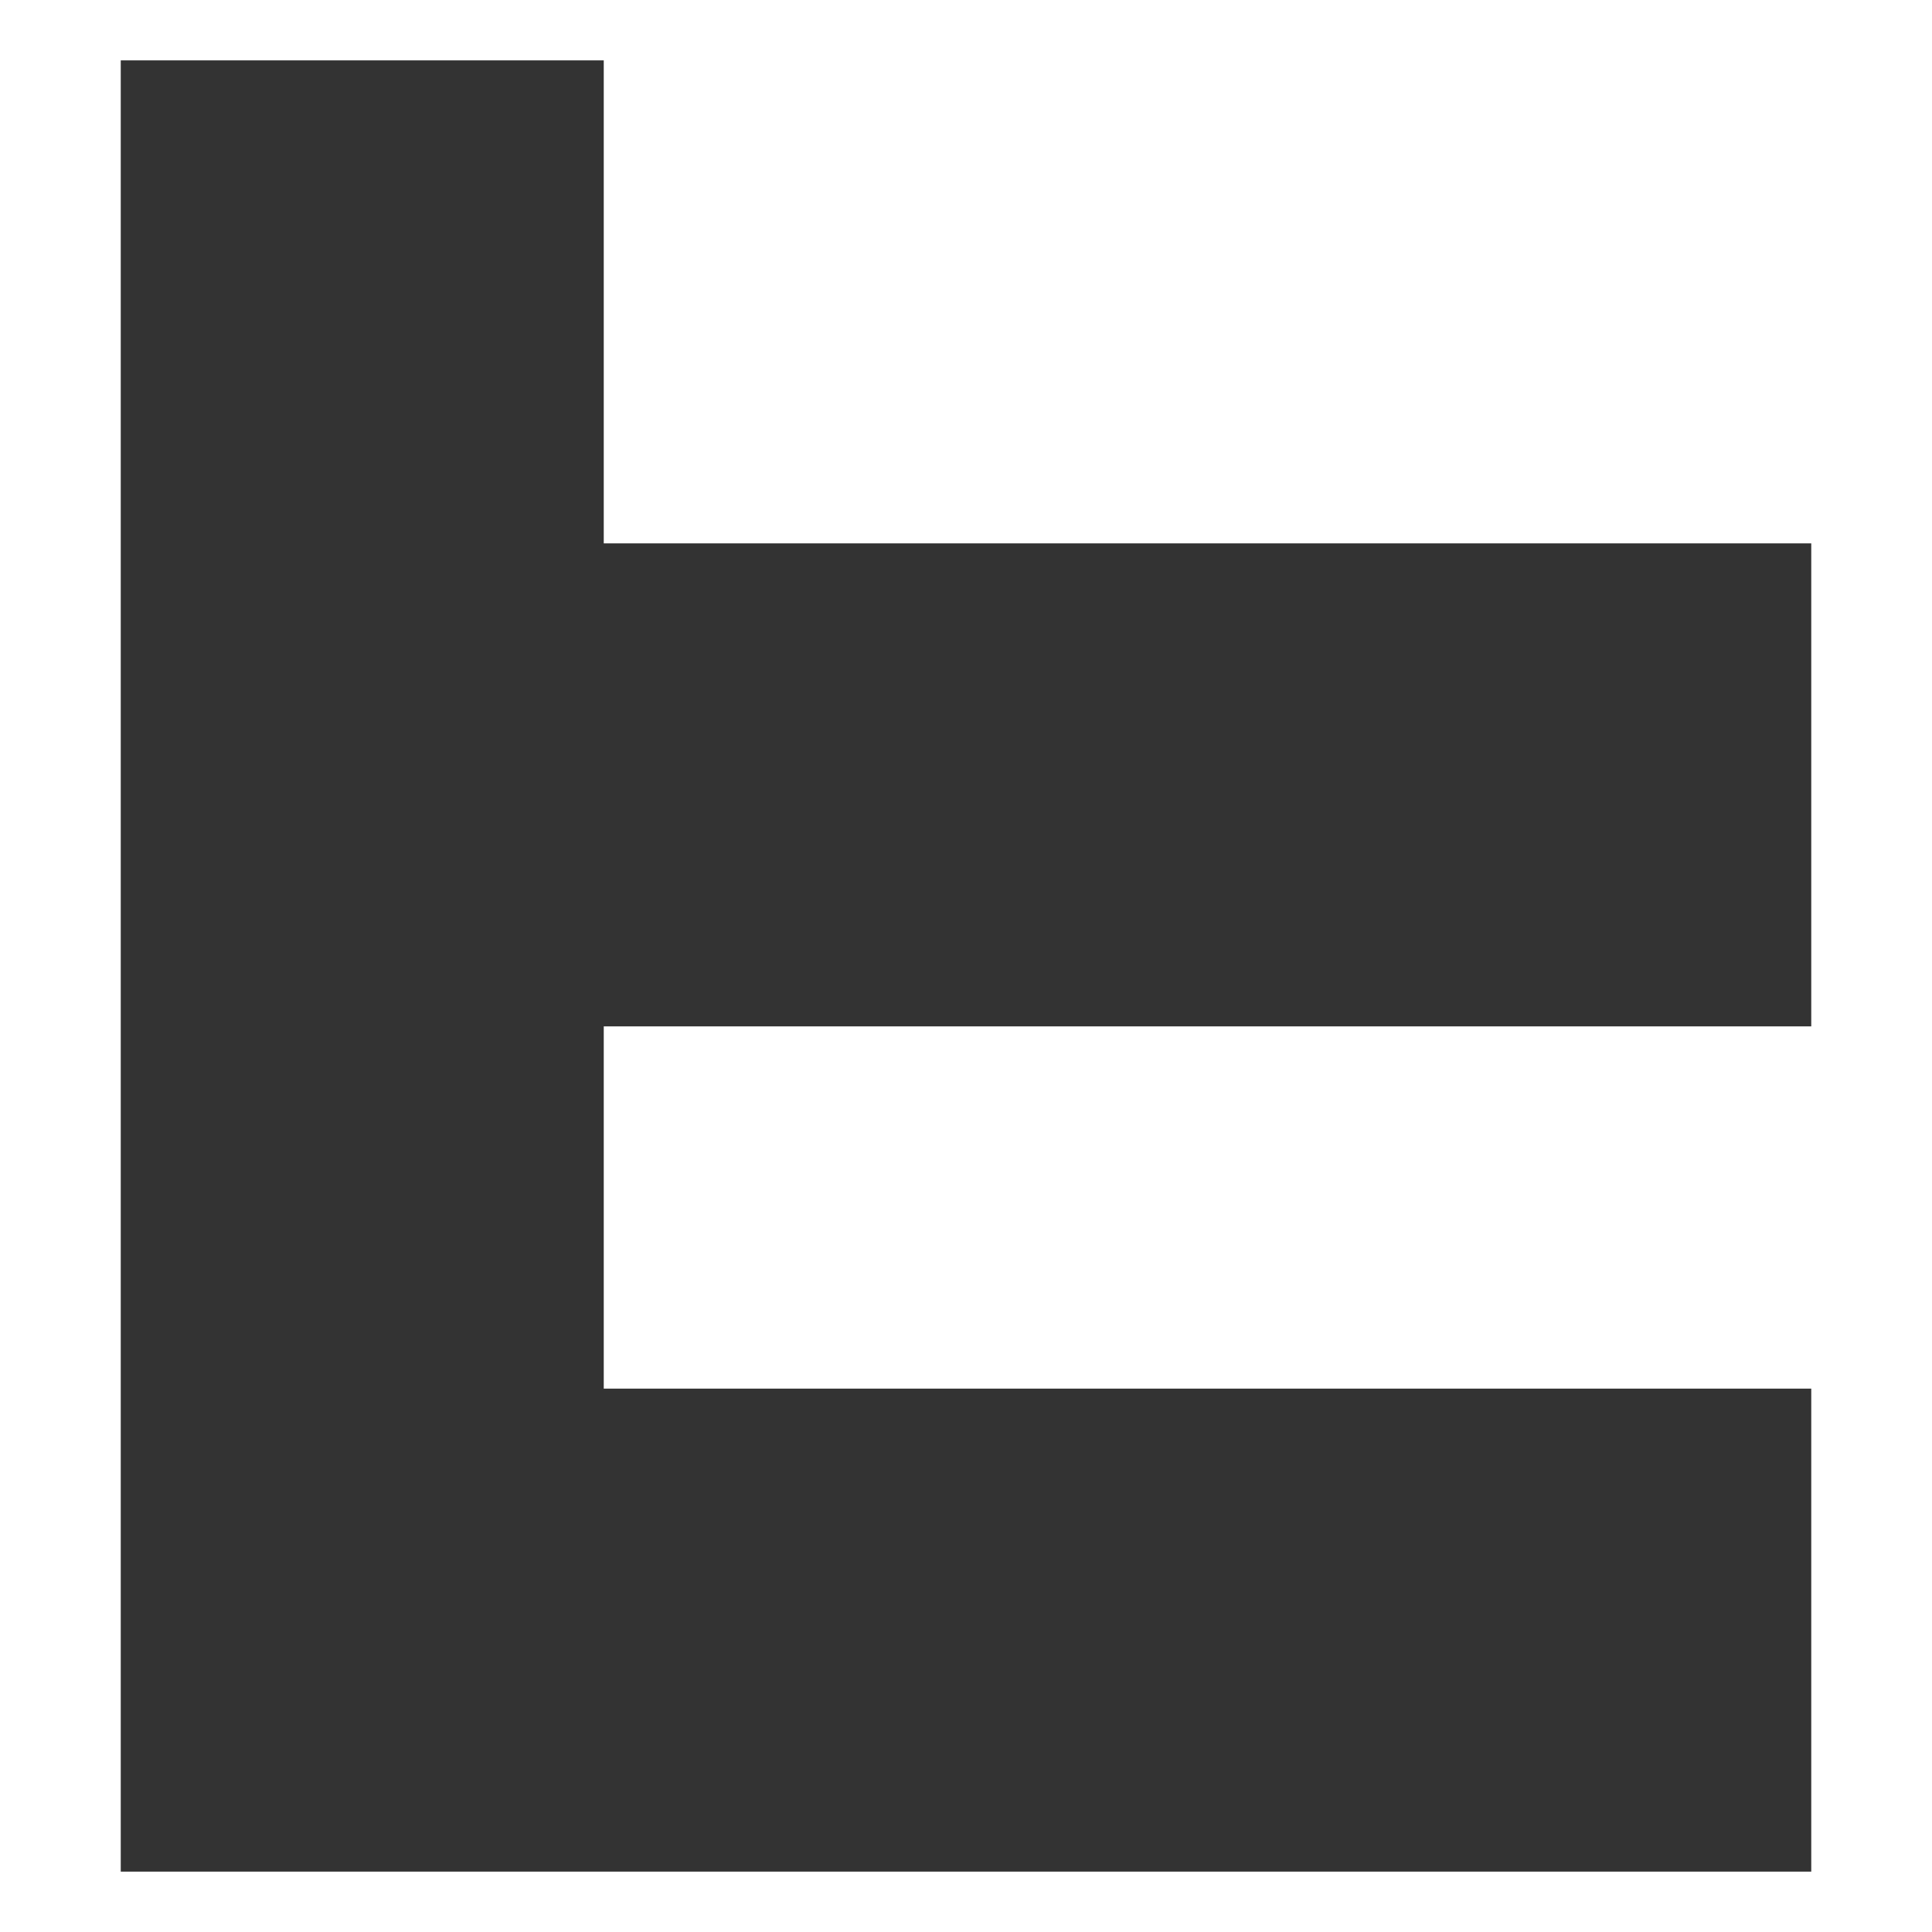
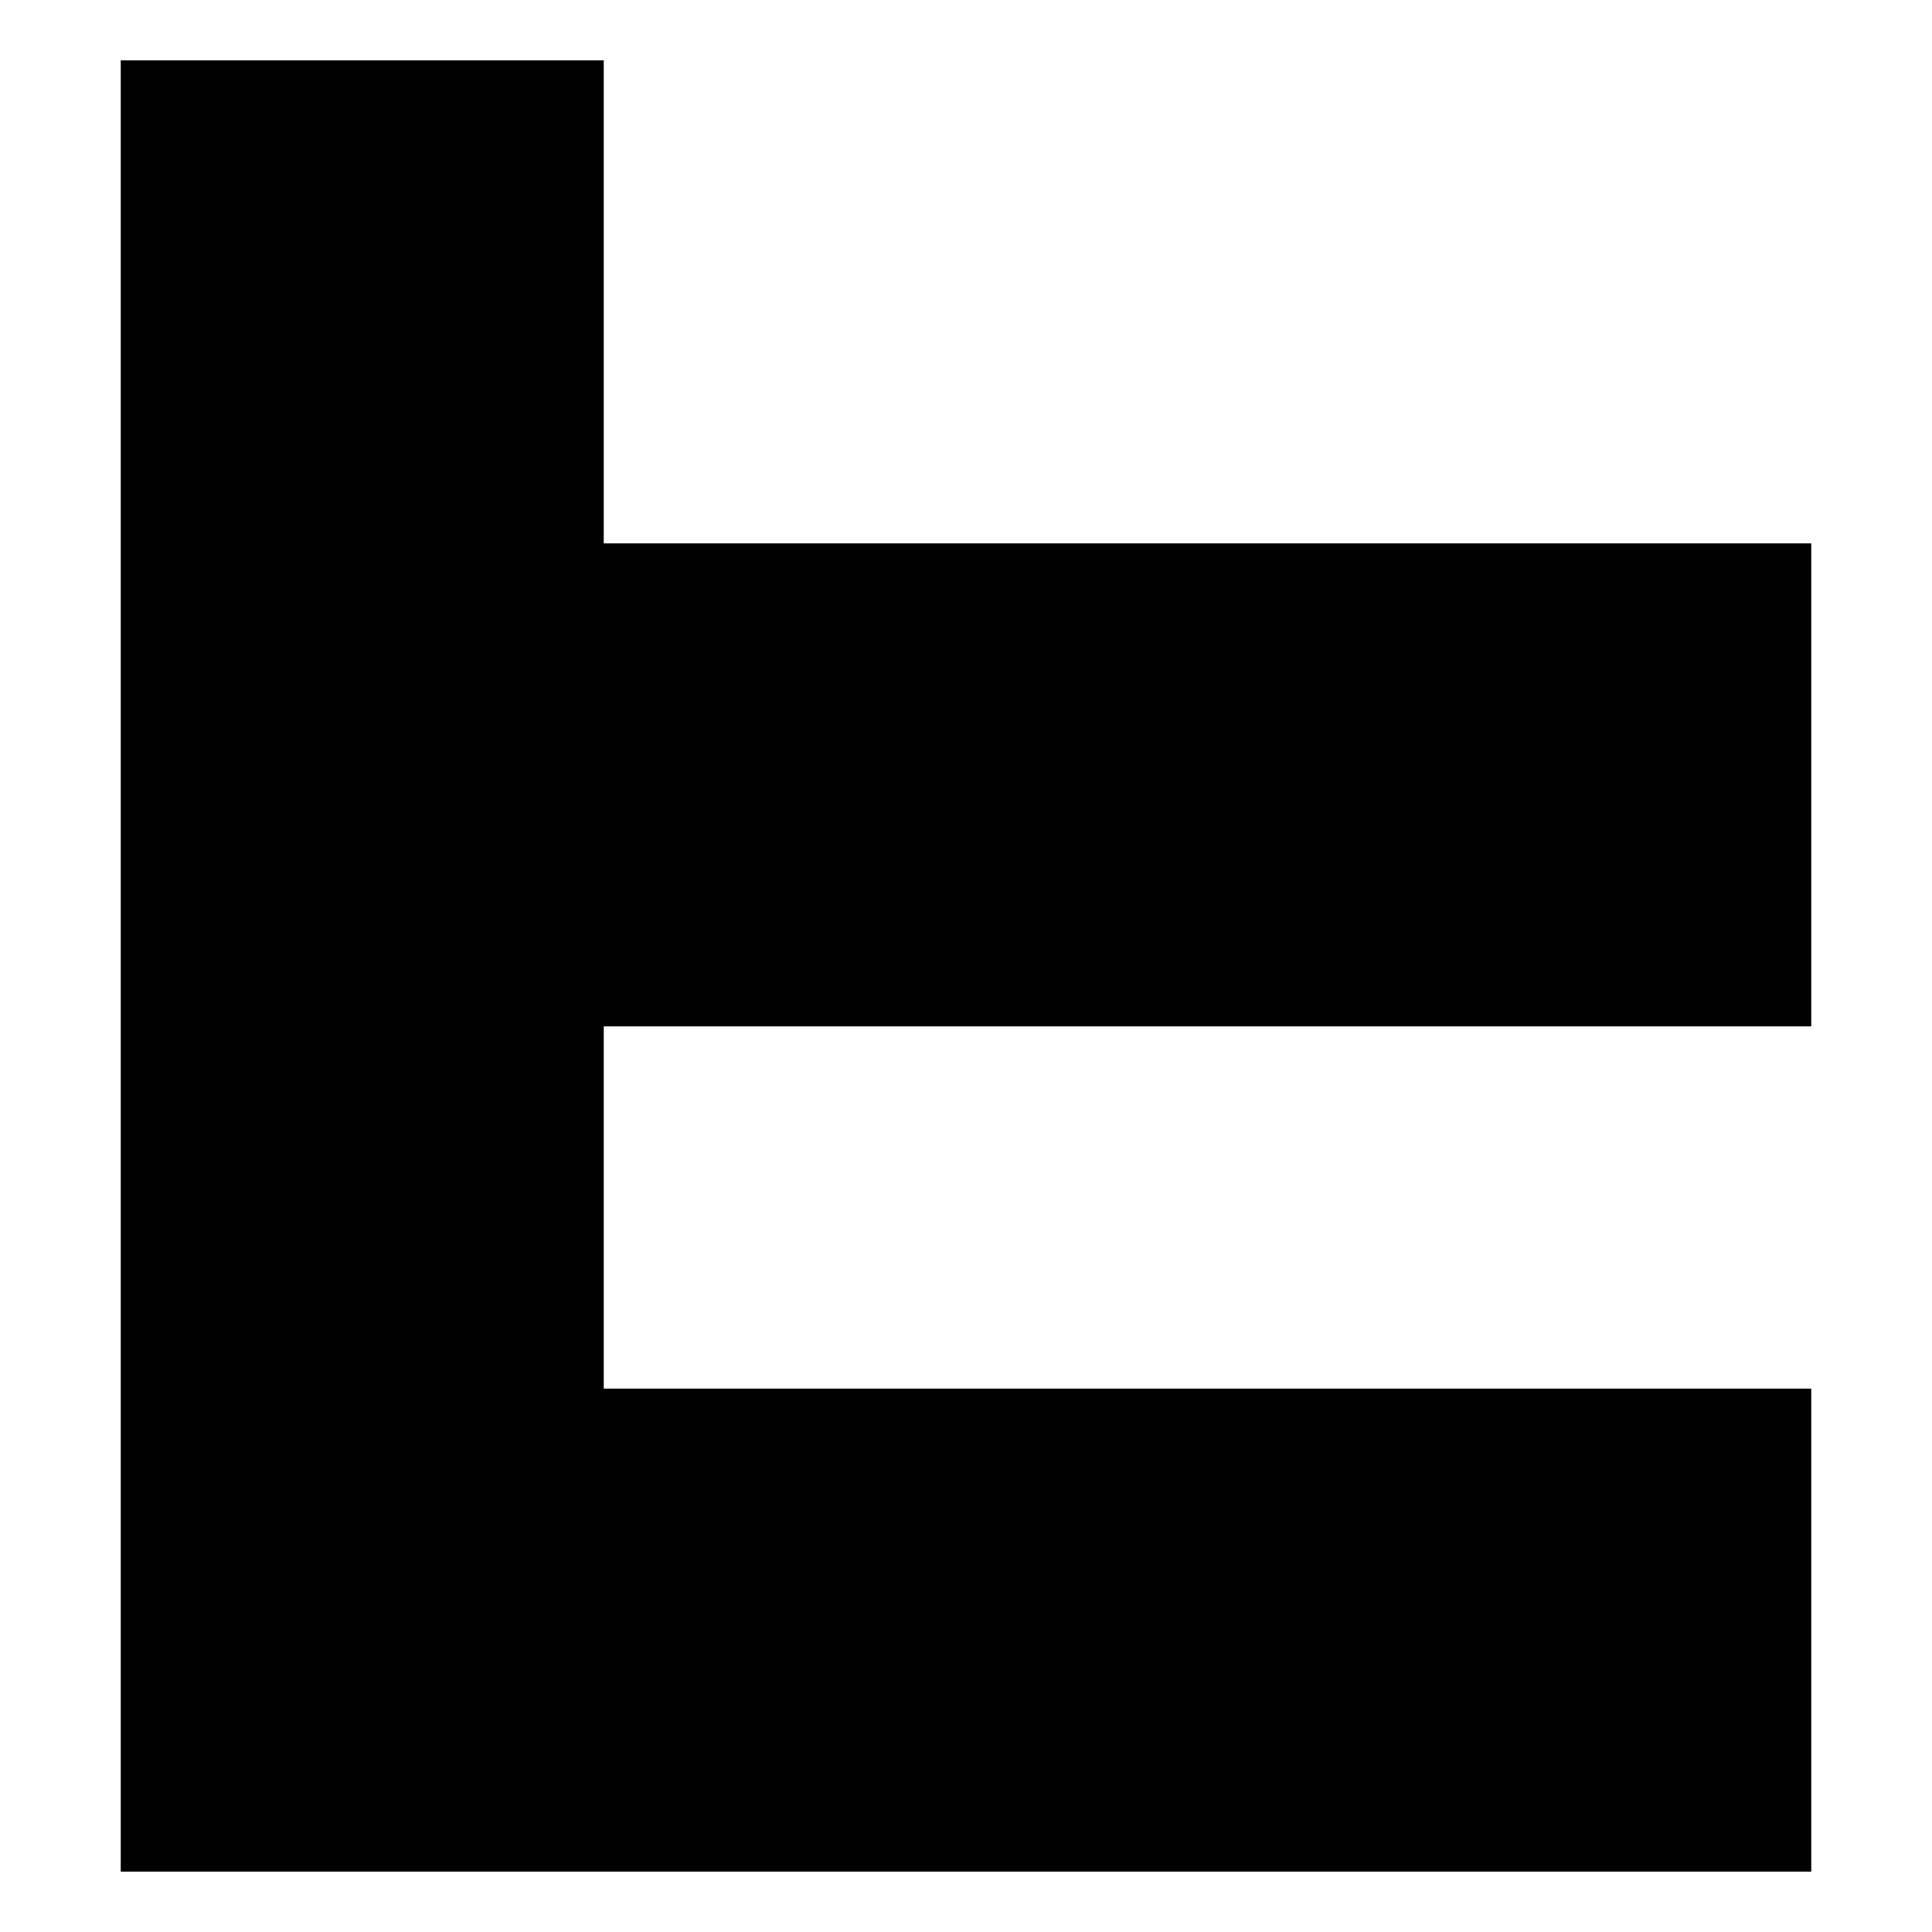
<svg xmlns="http://www.w3.org/2000/svg" xmlns:xlink="http://www.w3.org/1999/xlink" version="1.1" preserveAspectRatio="none" x="0px" y="0px" width="32px" height="32px" viewBox="0 0 32 32">
  <defs>
    <g id="Layer0_0_FILL">
-       <path fill="#333333" stroke="none" d=" M 30 17 L 30 9 10 9 10 1 2 1 2 31 30 31 30 23 10 23 10 17 30 17 Z" />
+       <path fill="#000000" stroke="none" d=" M 30 17 L 30 9 10 9 10 1 2 1 2 31 30 31 30 23 10 23 10 17 30 17 Z" />
    </g>
  </defs>
  <g transform="matrix( 1, 0, 0, 1, 0,0) ">
    <use xlink:href="#Layer0_0_FILL" />
  </g>
</svg>
